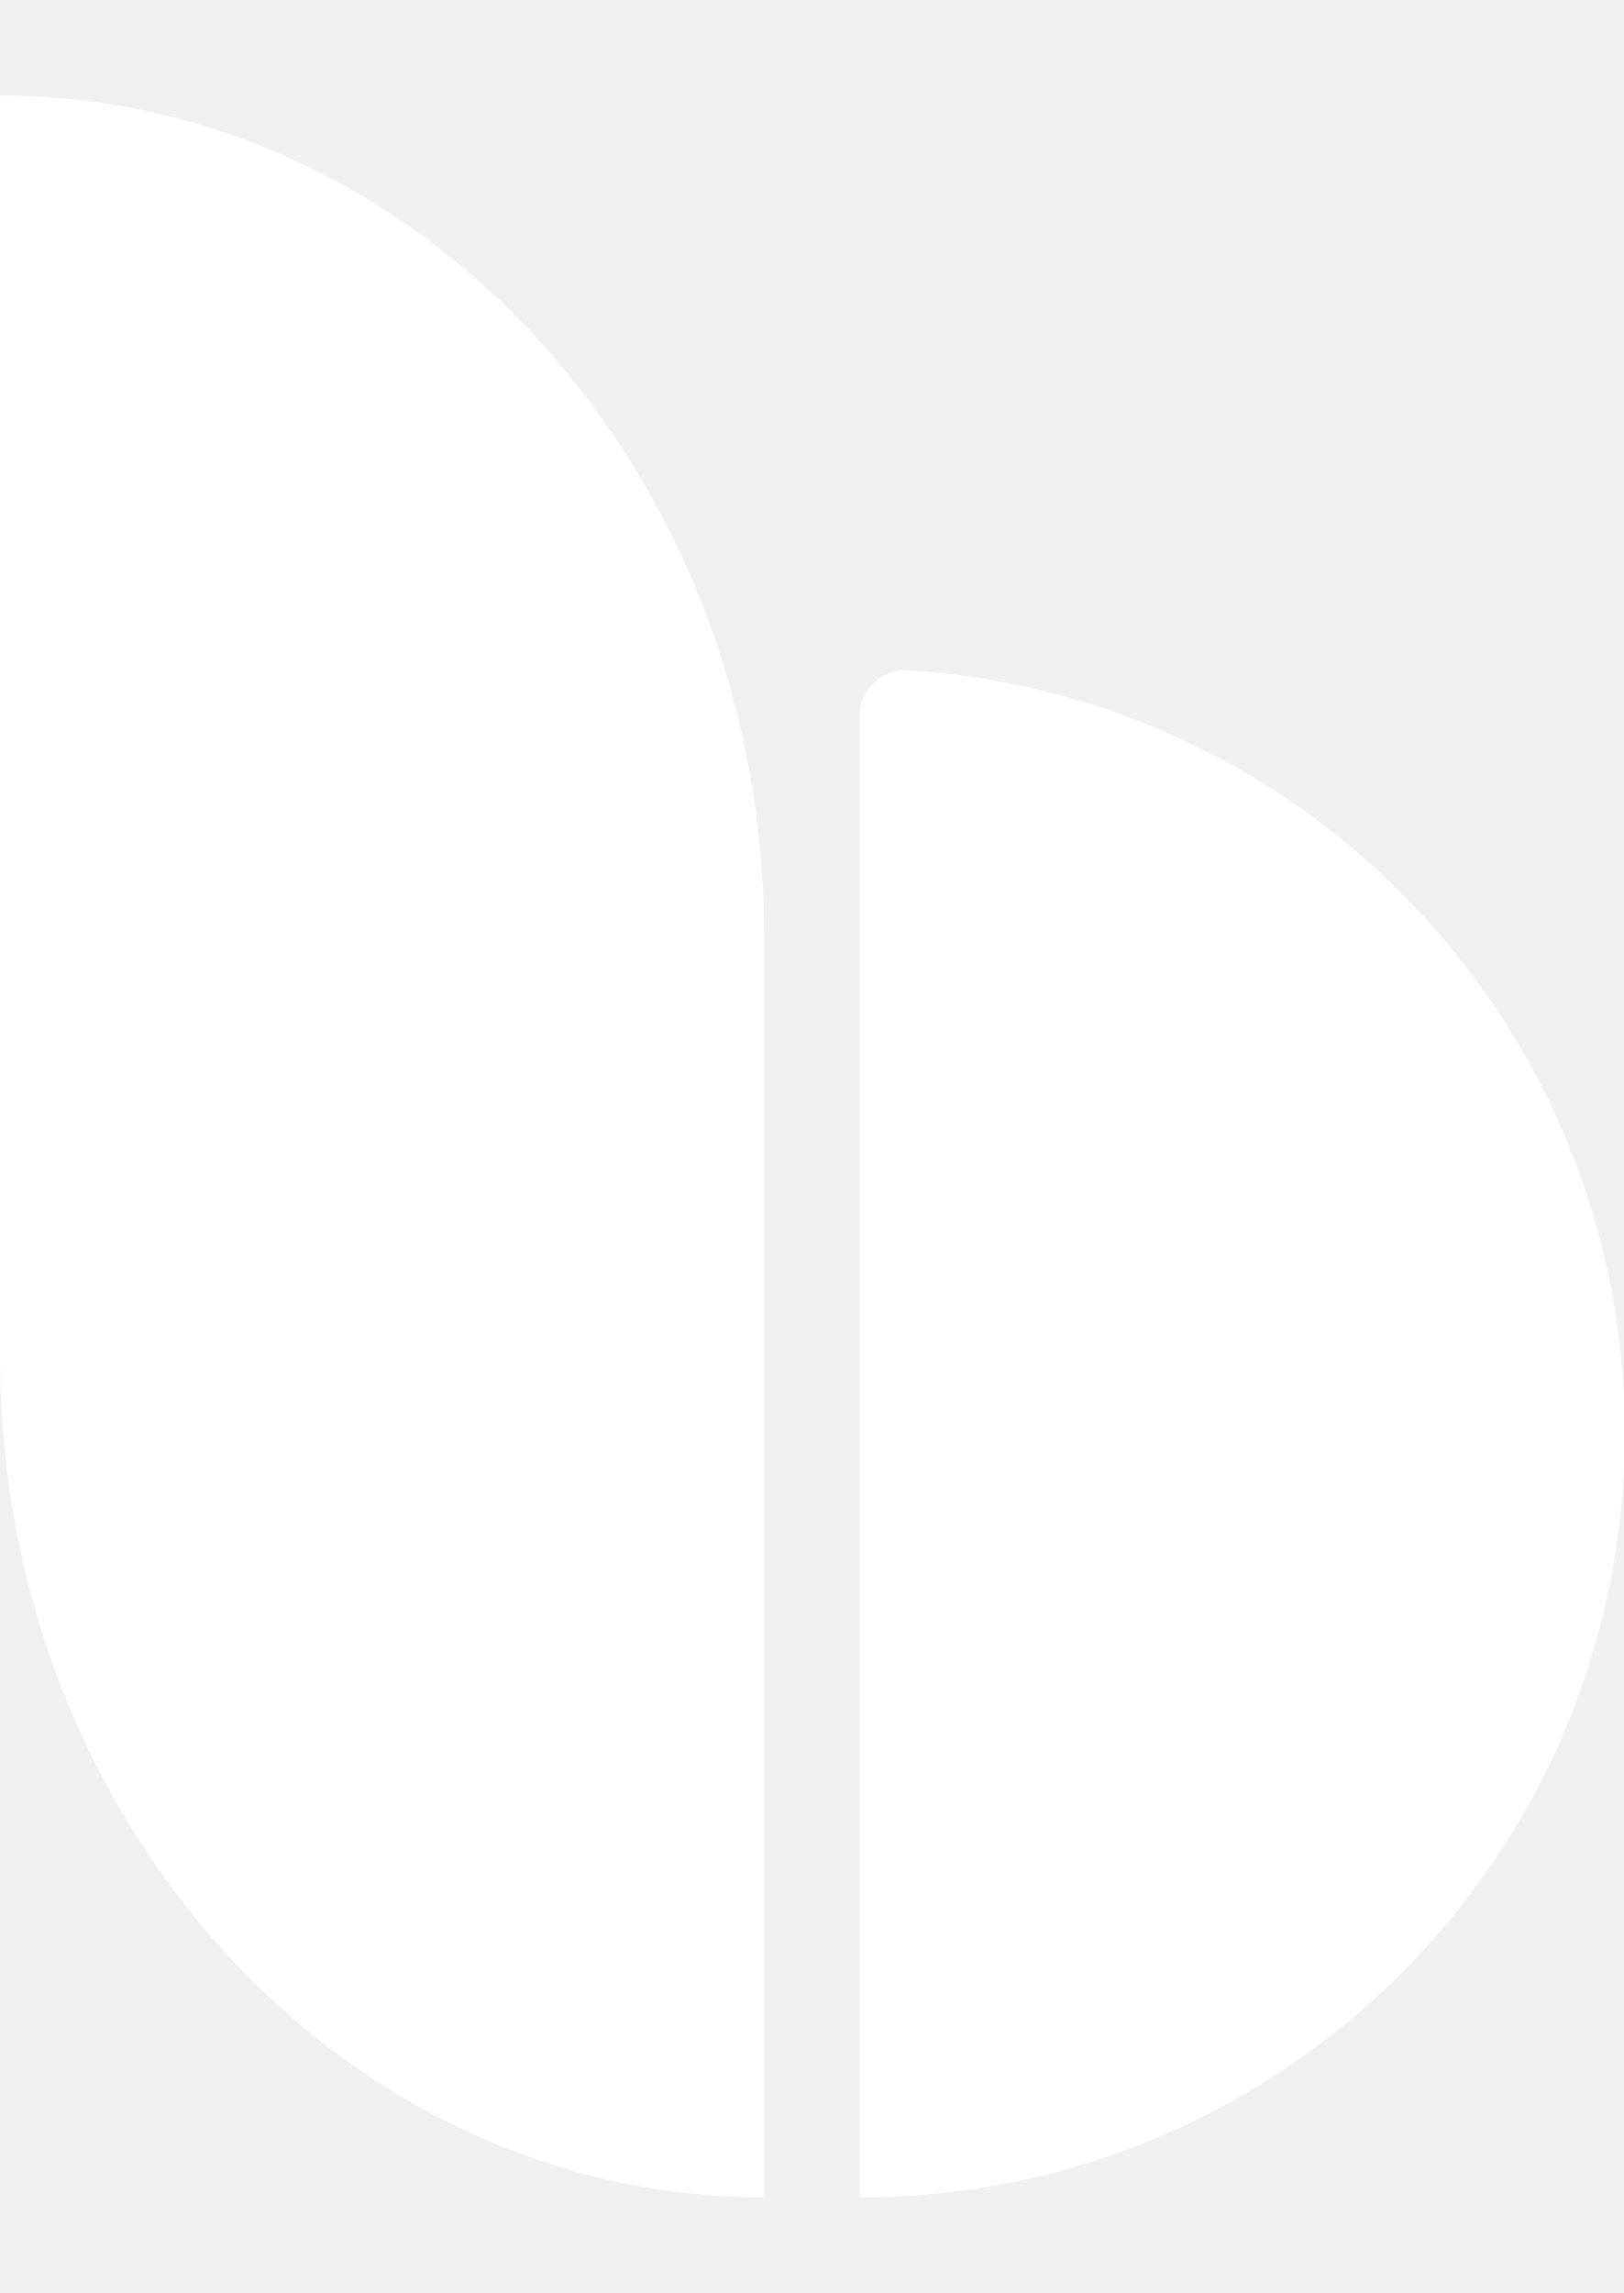
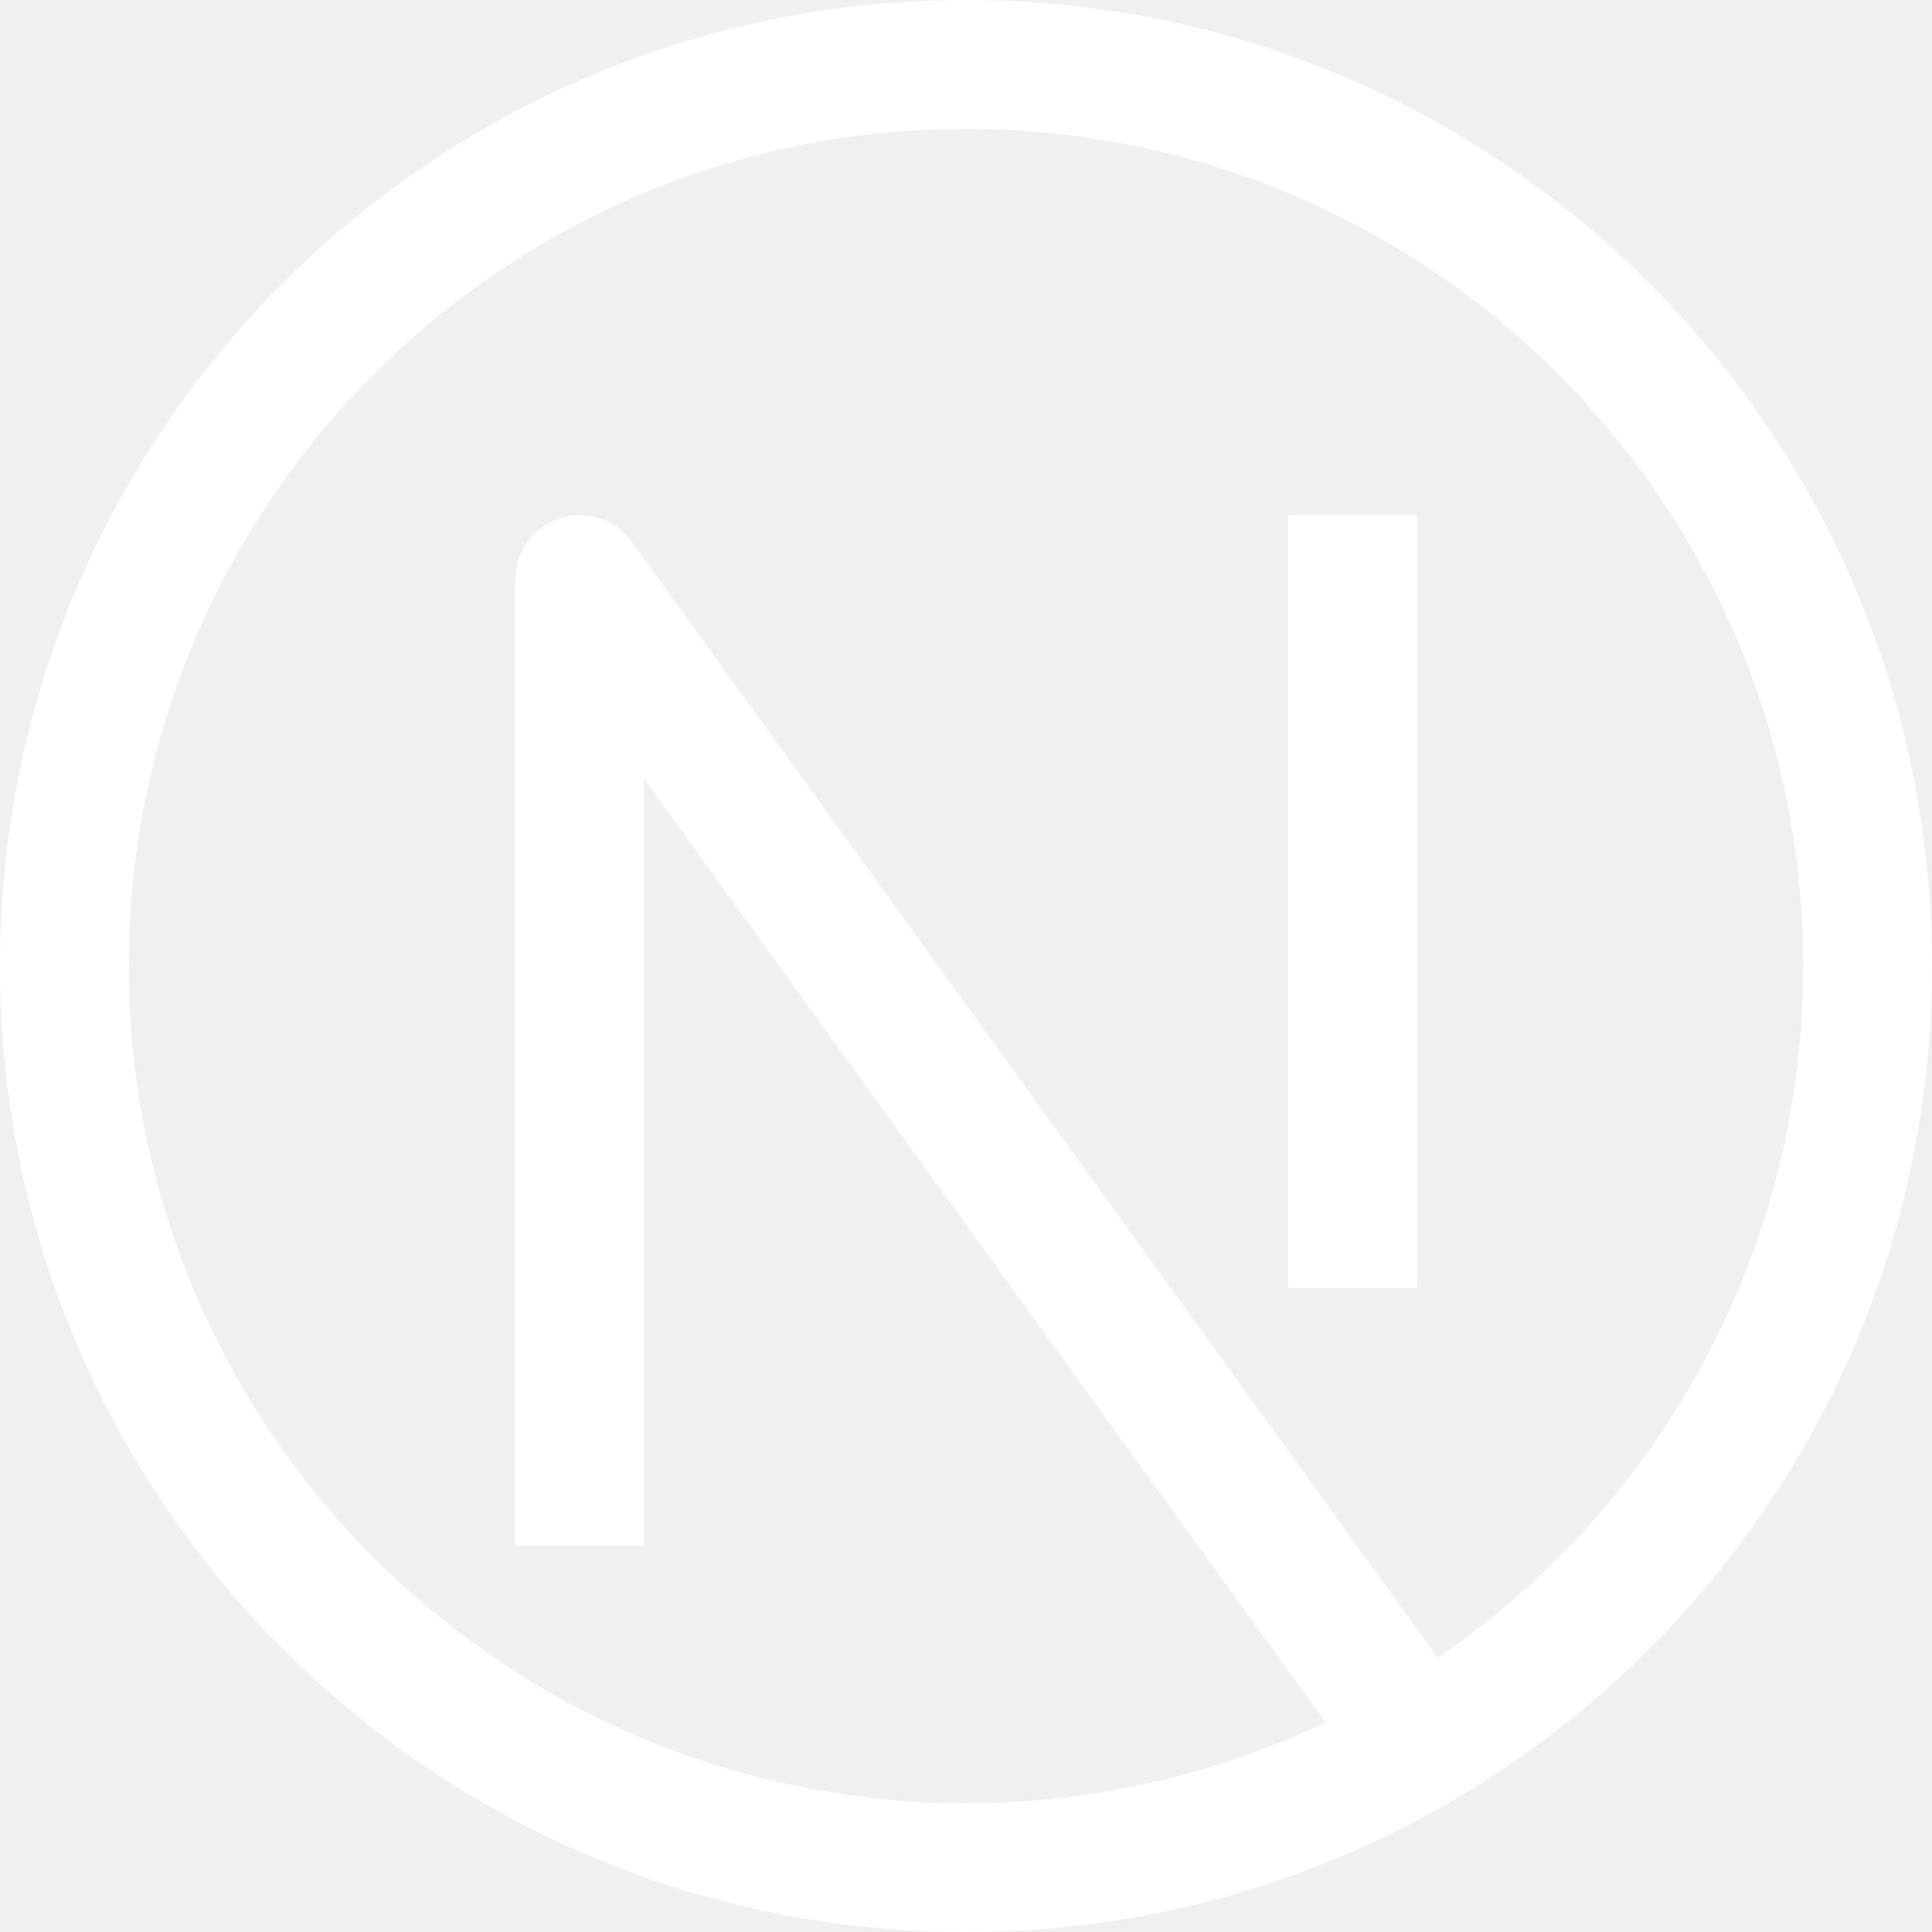
- <svg xmlns="http://www.w3.org/2000/svg" fill="#fff" aria-label="Base UI" viewBox="0 0 17 24">
-   <path d="M9.5 7.015A.477.477 0 0 0 9 7.5V23a8 8 0 0 0 .5-15.985ZM8 9.8V23c-4.418 0-8-3.94-8-8.8V1c4.418 0 8 3.94 8 8.8Z" />
+ <svg xmlns="http://www.w3.org/2000/svg" viewBox="0 0 15 15" fill="none">
+   <g id="SVGRepo_bgCarrier" stroke-width="0" />
+   <g id="SVGRepo_tracerCarrier" stroke-linecap="round" stroke-linejoin="round" />
+   <g id="SVGRepo_iconCarrier">
+     <path d="M4.5 4.5L4.905 4.207C4.778 4.031 4.553 3.958 4.346 4.024C4.14 4.091 4 4.283 4 4.5H4.5ZM7.5 14C3.91 14 1 11.09 1 7.5H0C0 11.642 3.358 15 7.5 15V14ZM14 7.5C14 11.09 11.09 14 7.5 14V15C11.642 15 15 11.642 15 7.5H14ZM7.5 1C11.09 1 14 3.91 14 7.5H15C15 3.358 11.642 0 7.5 0V1ZM7.5 0C3.358 0 0 3.358 0 7.5H1C1 3.91 3.91 1 7.5 1V0ZM5 12V4.5H4V12H5ZM4.095 4.793L10.595 13.793L11.405 13.207L4.905 4.207L4.095 4.793ZM10 4V10H11V4H10Z" fill="#fff" />
+   </g>
</svg>
